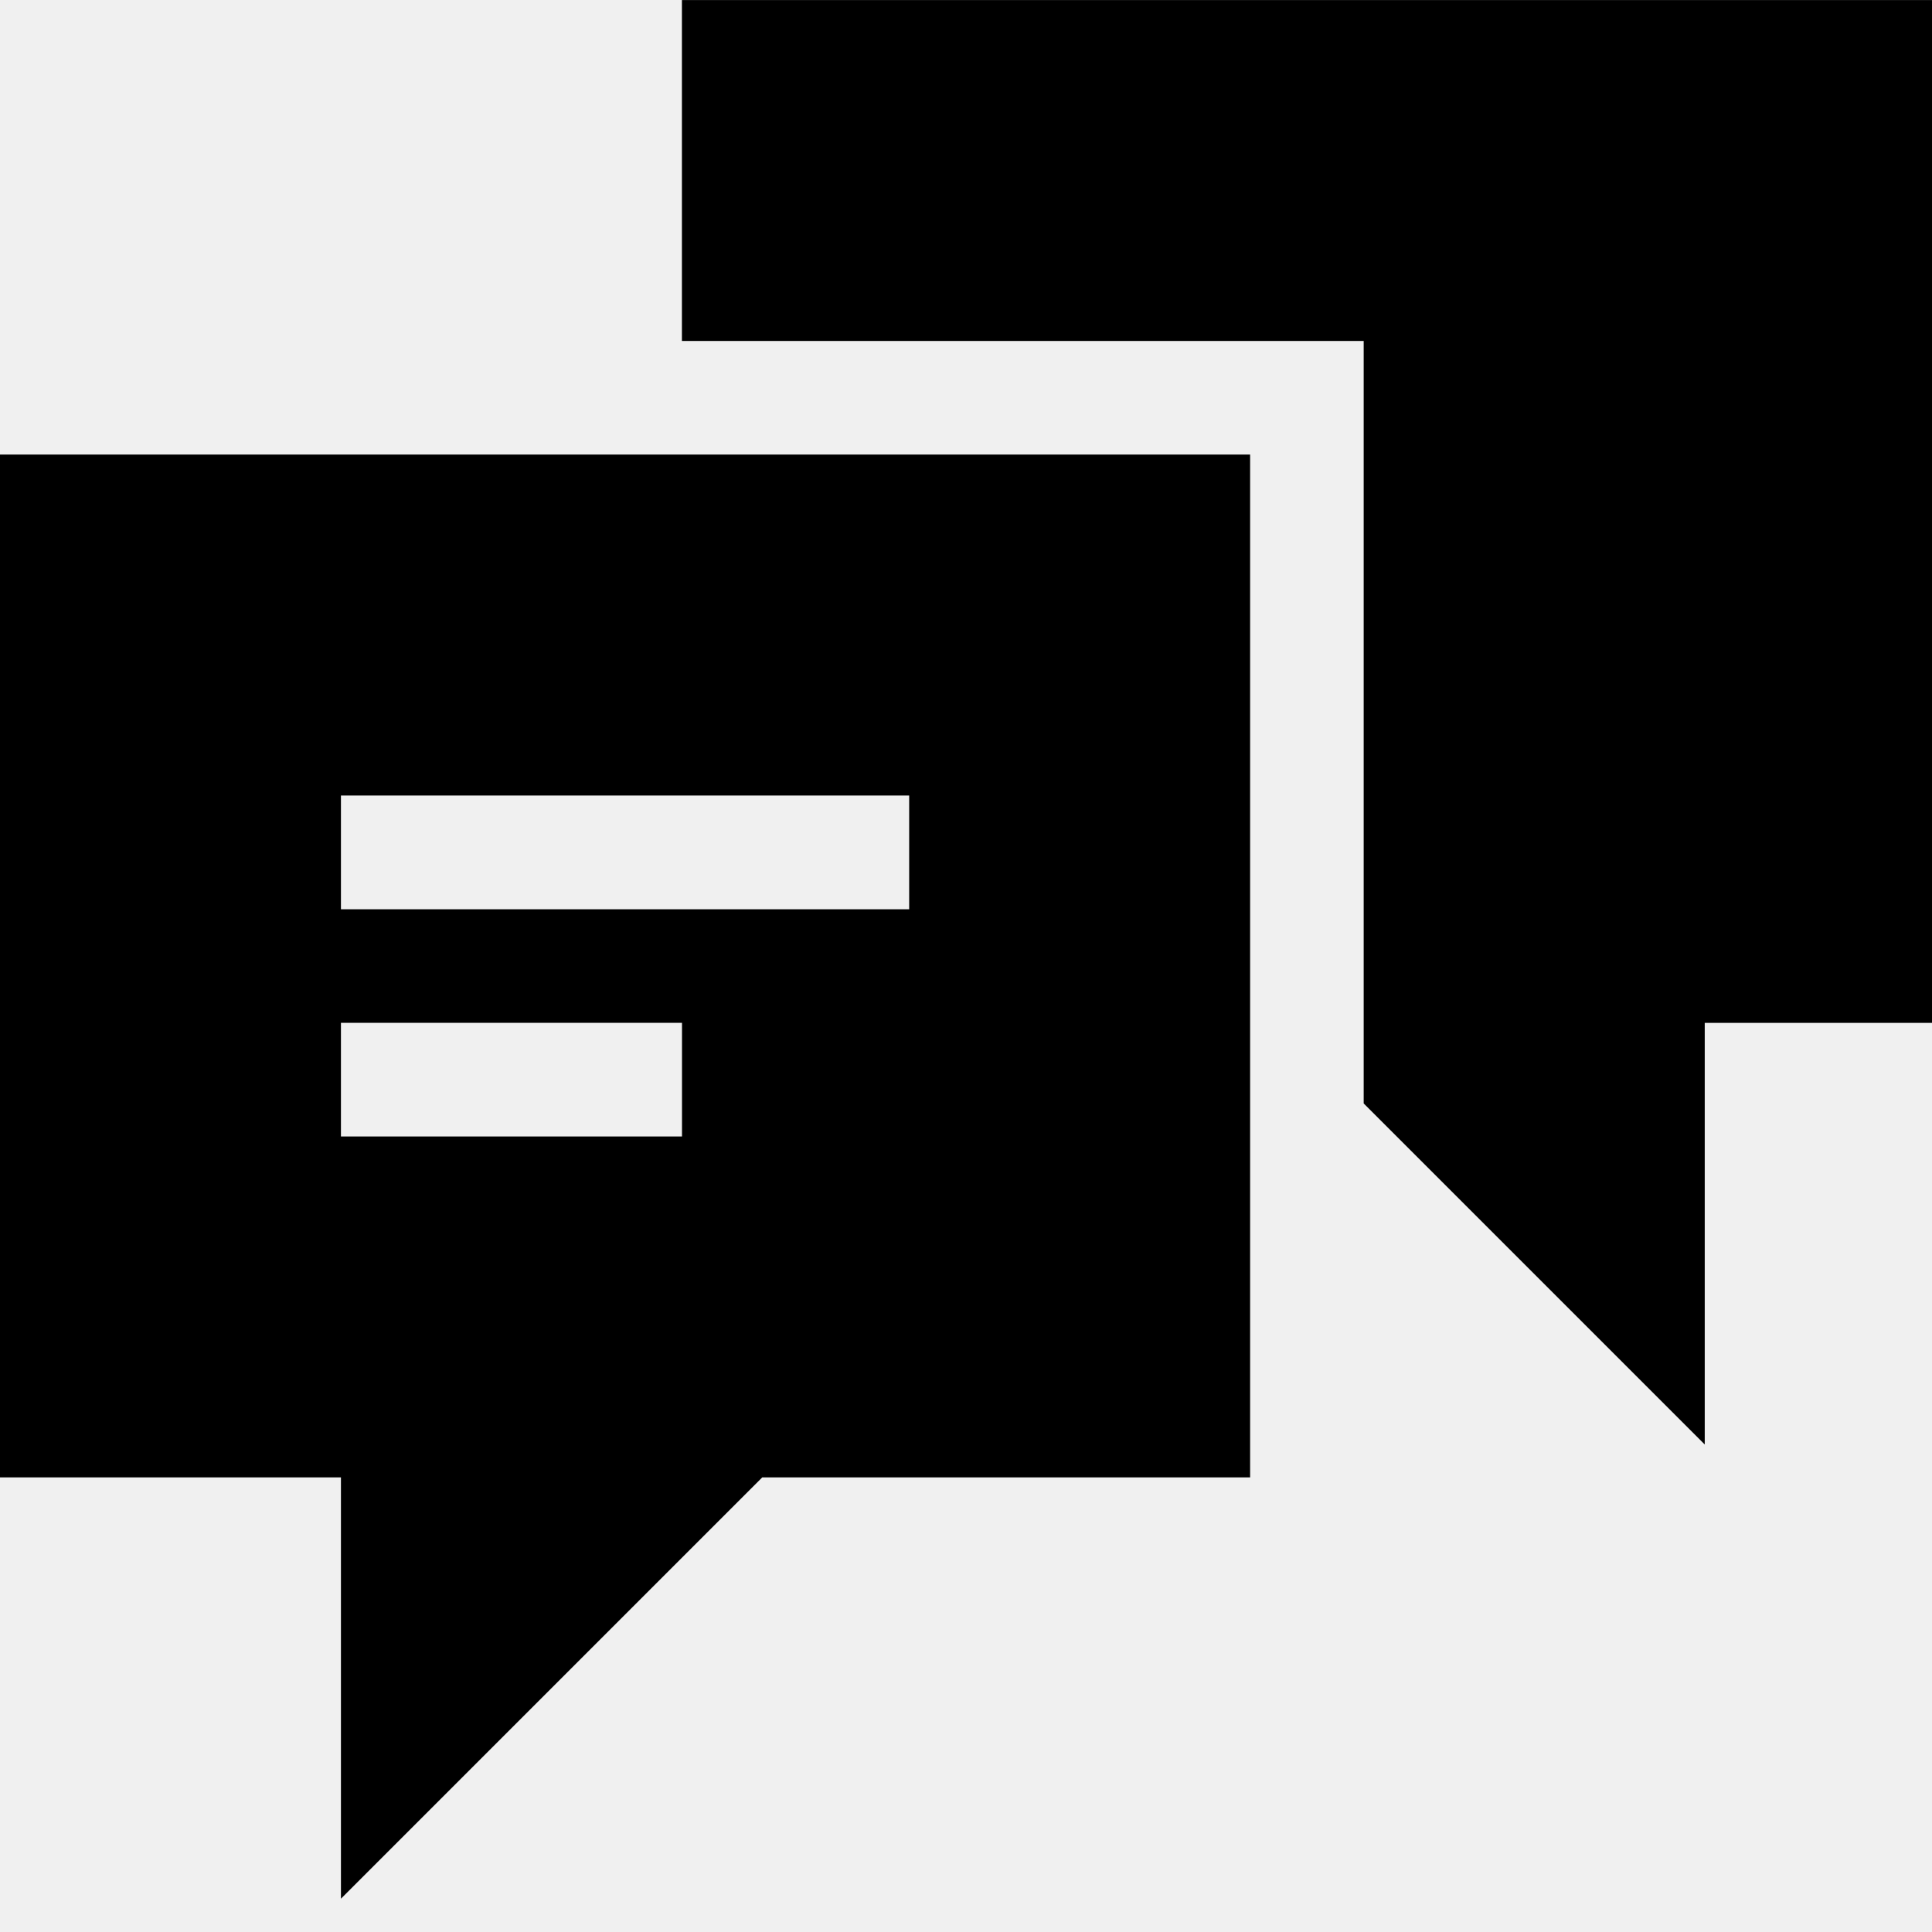
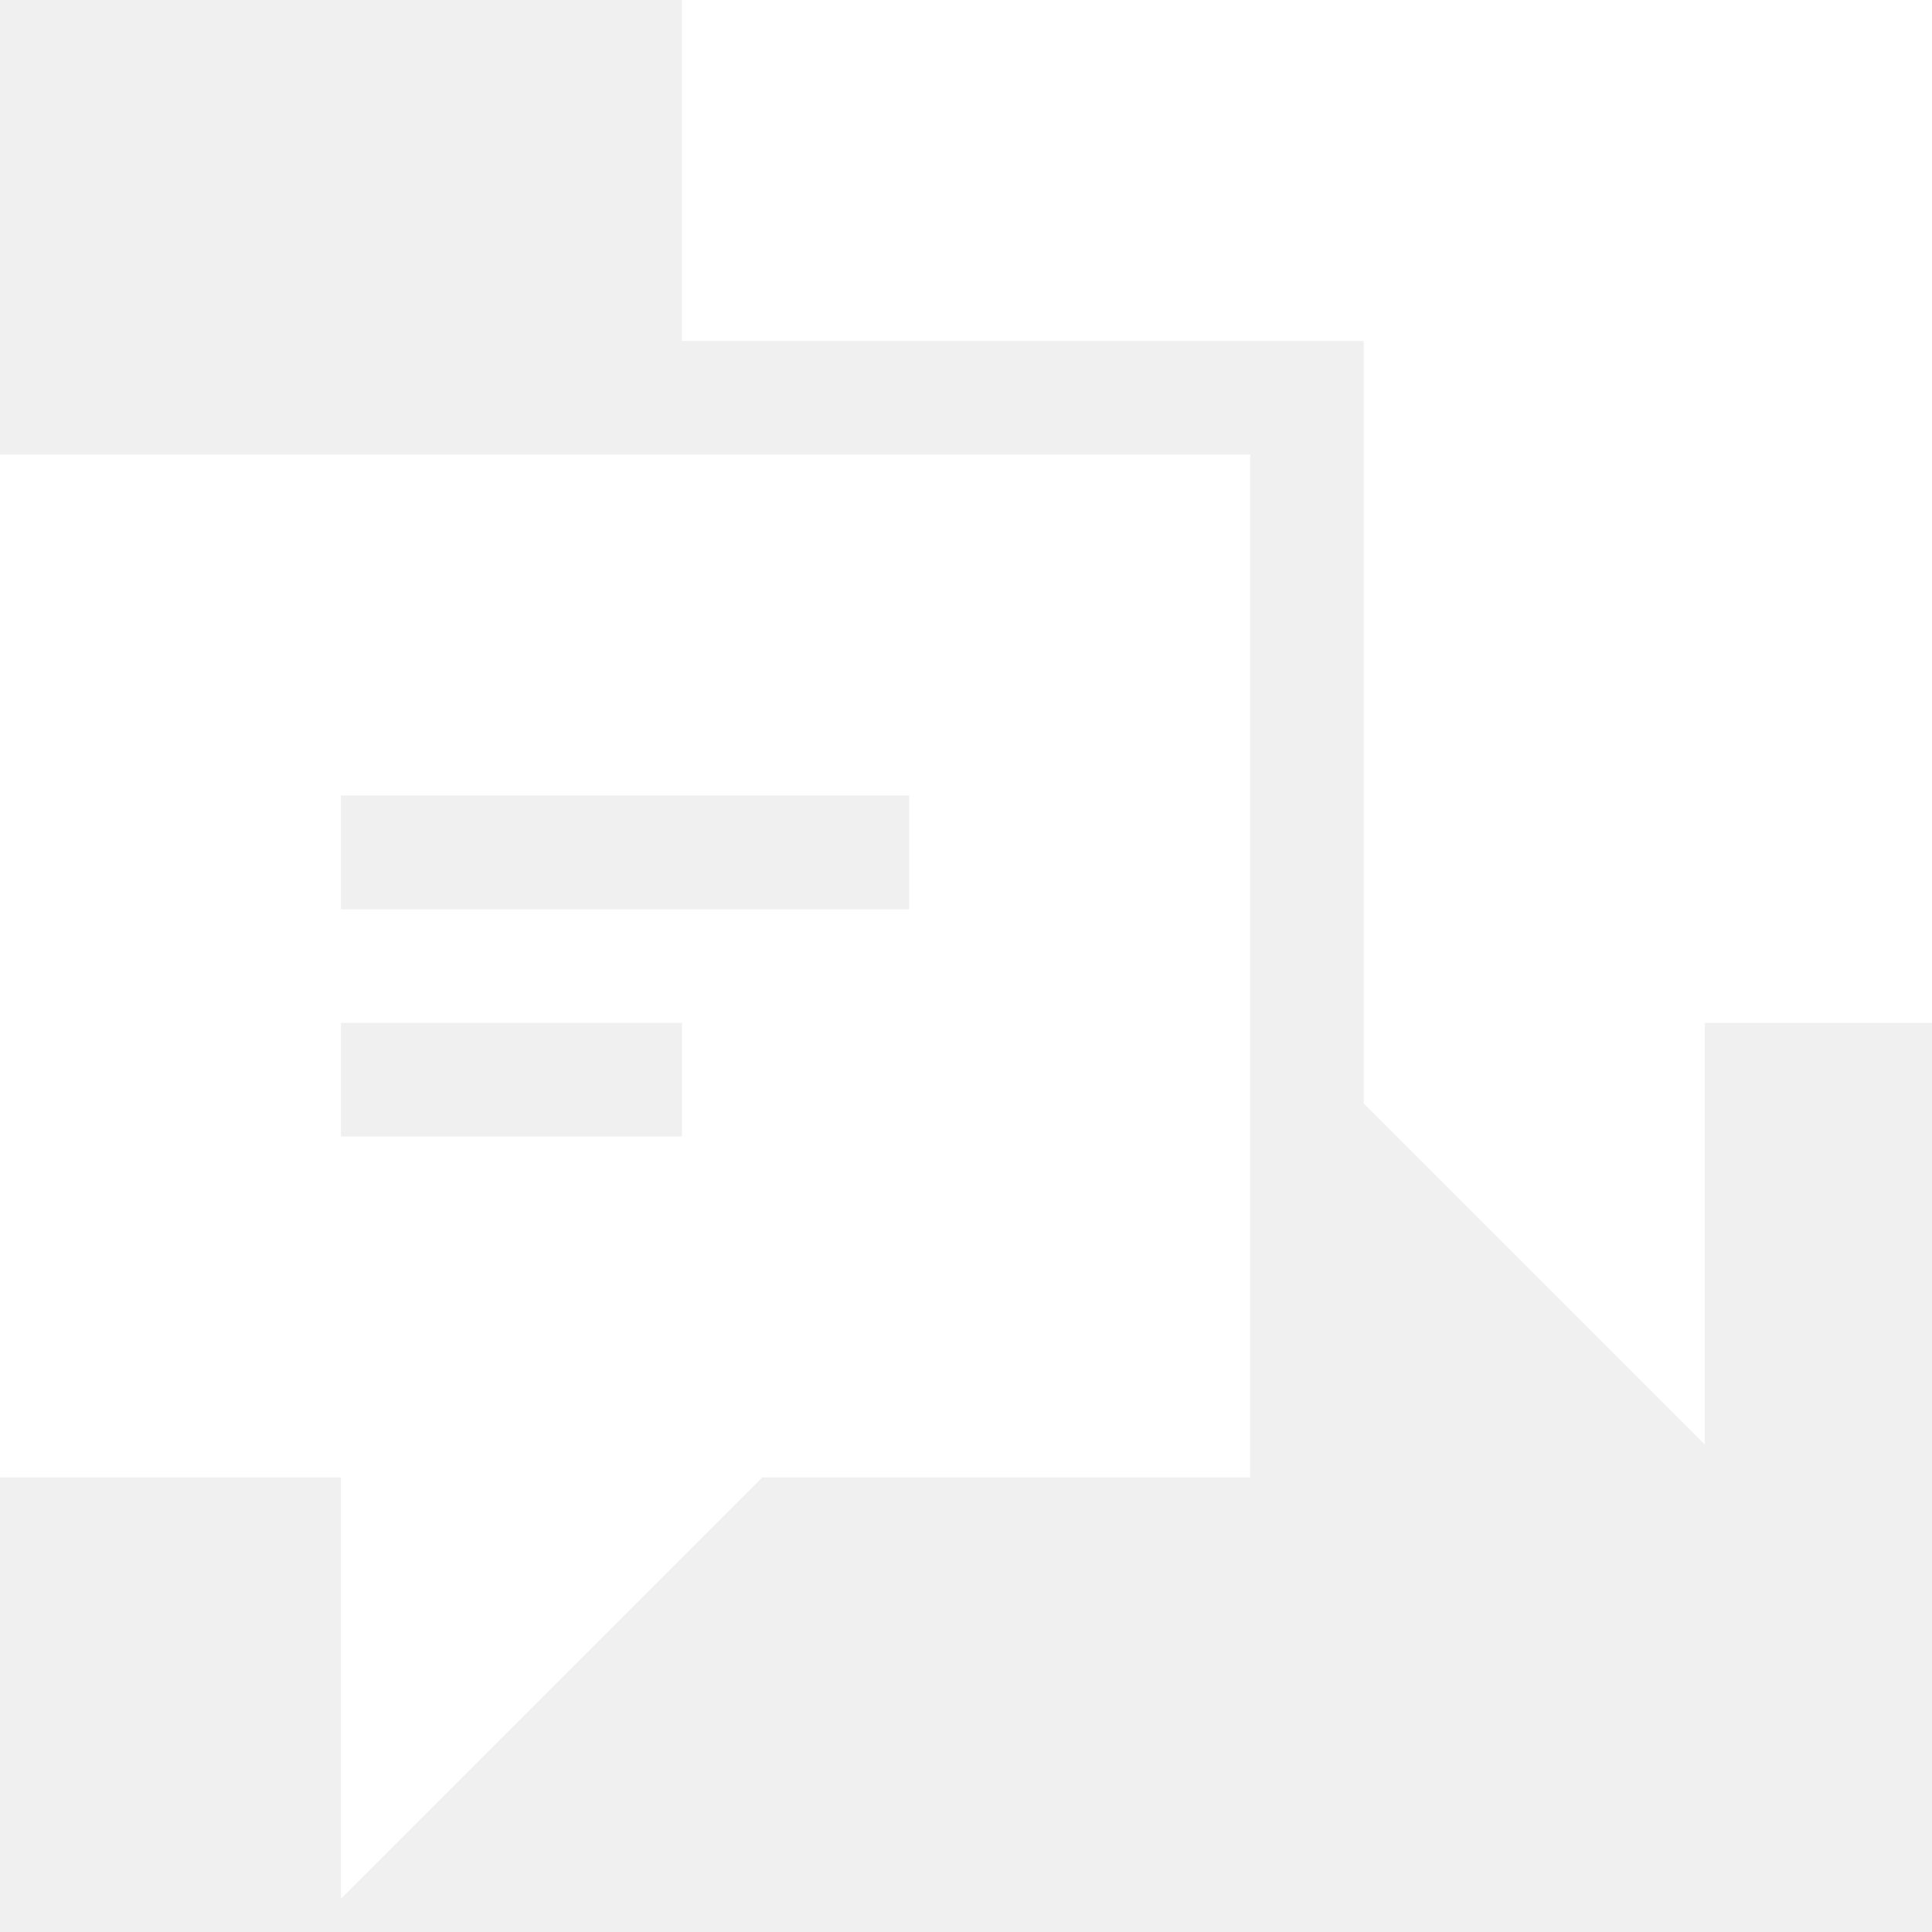
- <svg xmlns="http://www.w3.org/2000/svg" fill="#000000" width="800px" height="800px" viewBox="0 0 1920 1920">
+ <svg xmlns="http://www.w3.org/2000/svg" fill="#ffffff" width="800px" height="800px" viewBox="0 0 1920 1920">
  <path d="M1242.353 451.753v1016.471H757.496l-418.672 418.673v-418.673H0V451.754h1242.353ZM1920.033.033v1016.471h-225.881v419.012l-338.937-338.936V338.857H677.681V.034h1242.353ZM677.76 1016.46H338.824v112.94H677.76v-112.94Zm225.77-225.882H338.823V903.63h564.705V790.577Z" fill-rule="evenodd" />
</svg>
